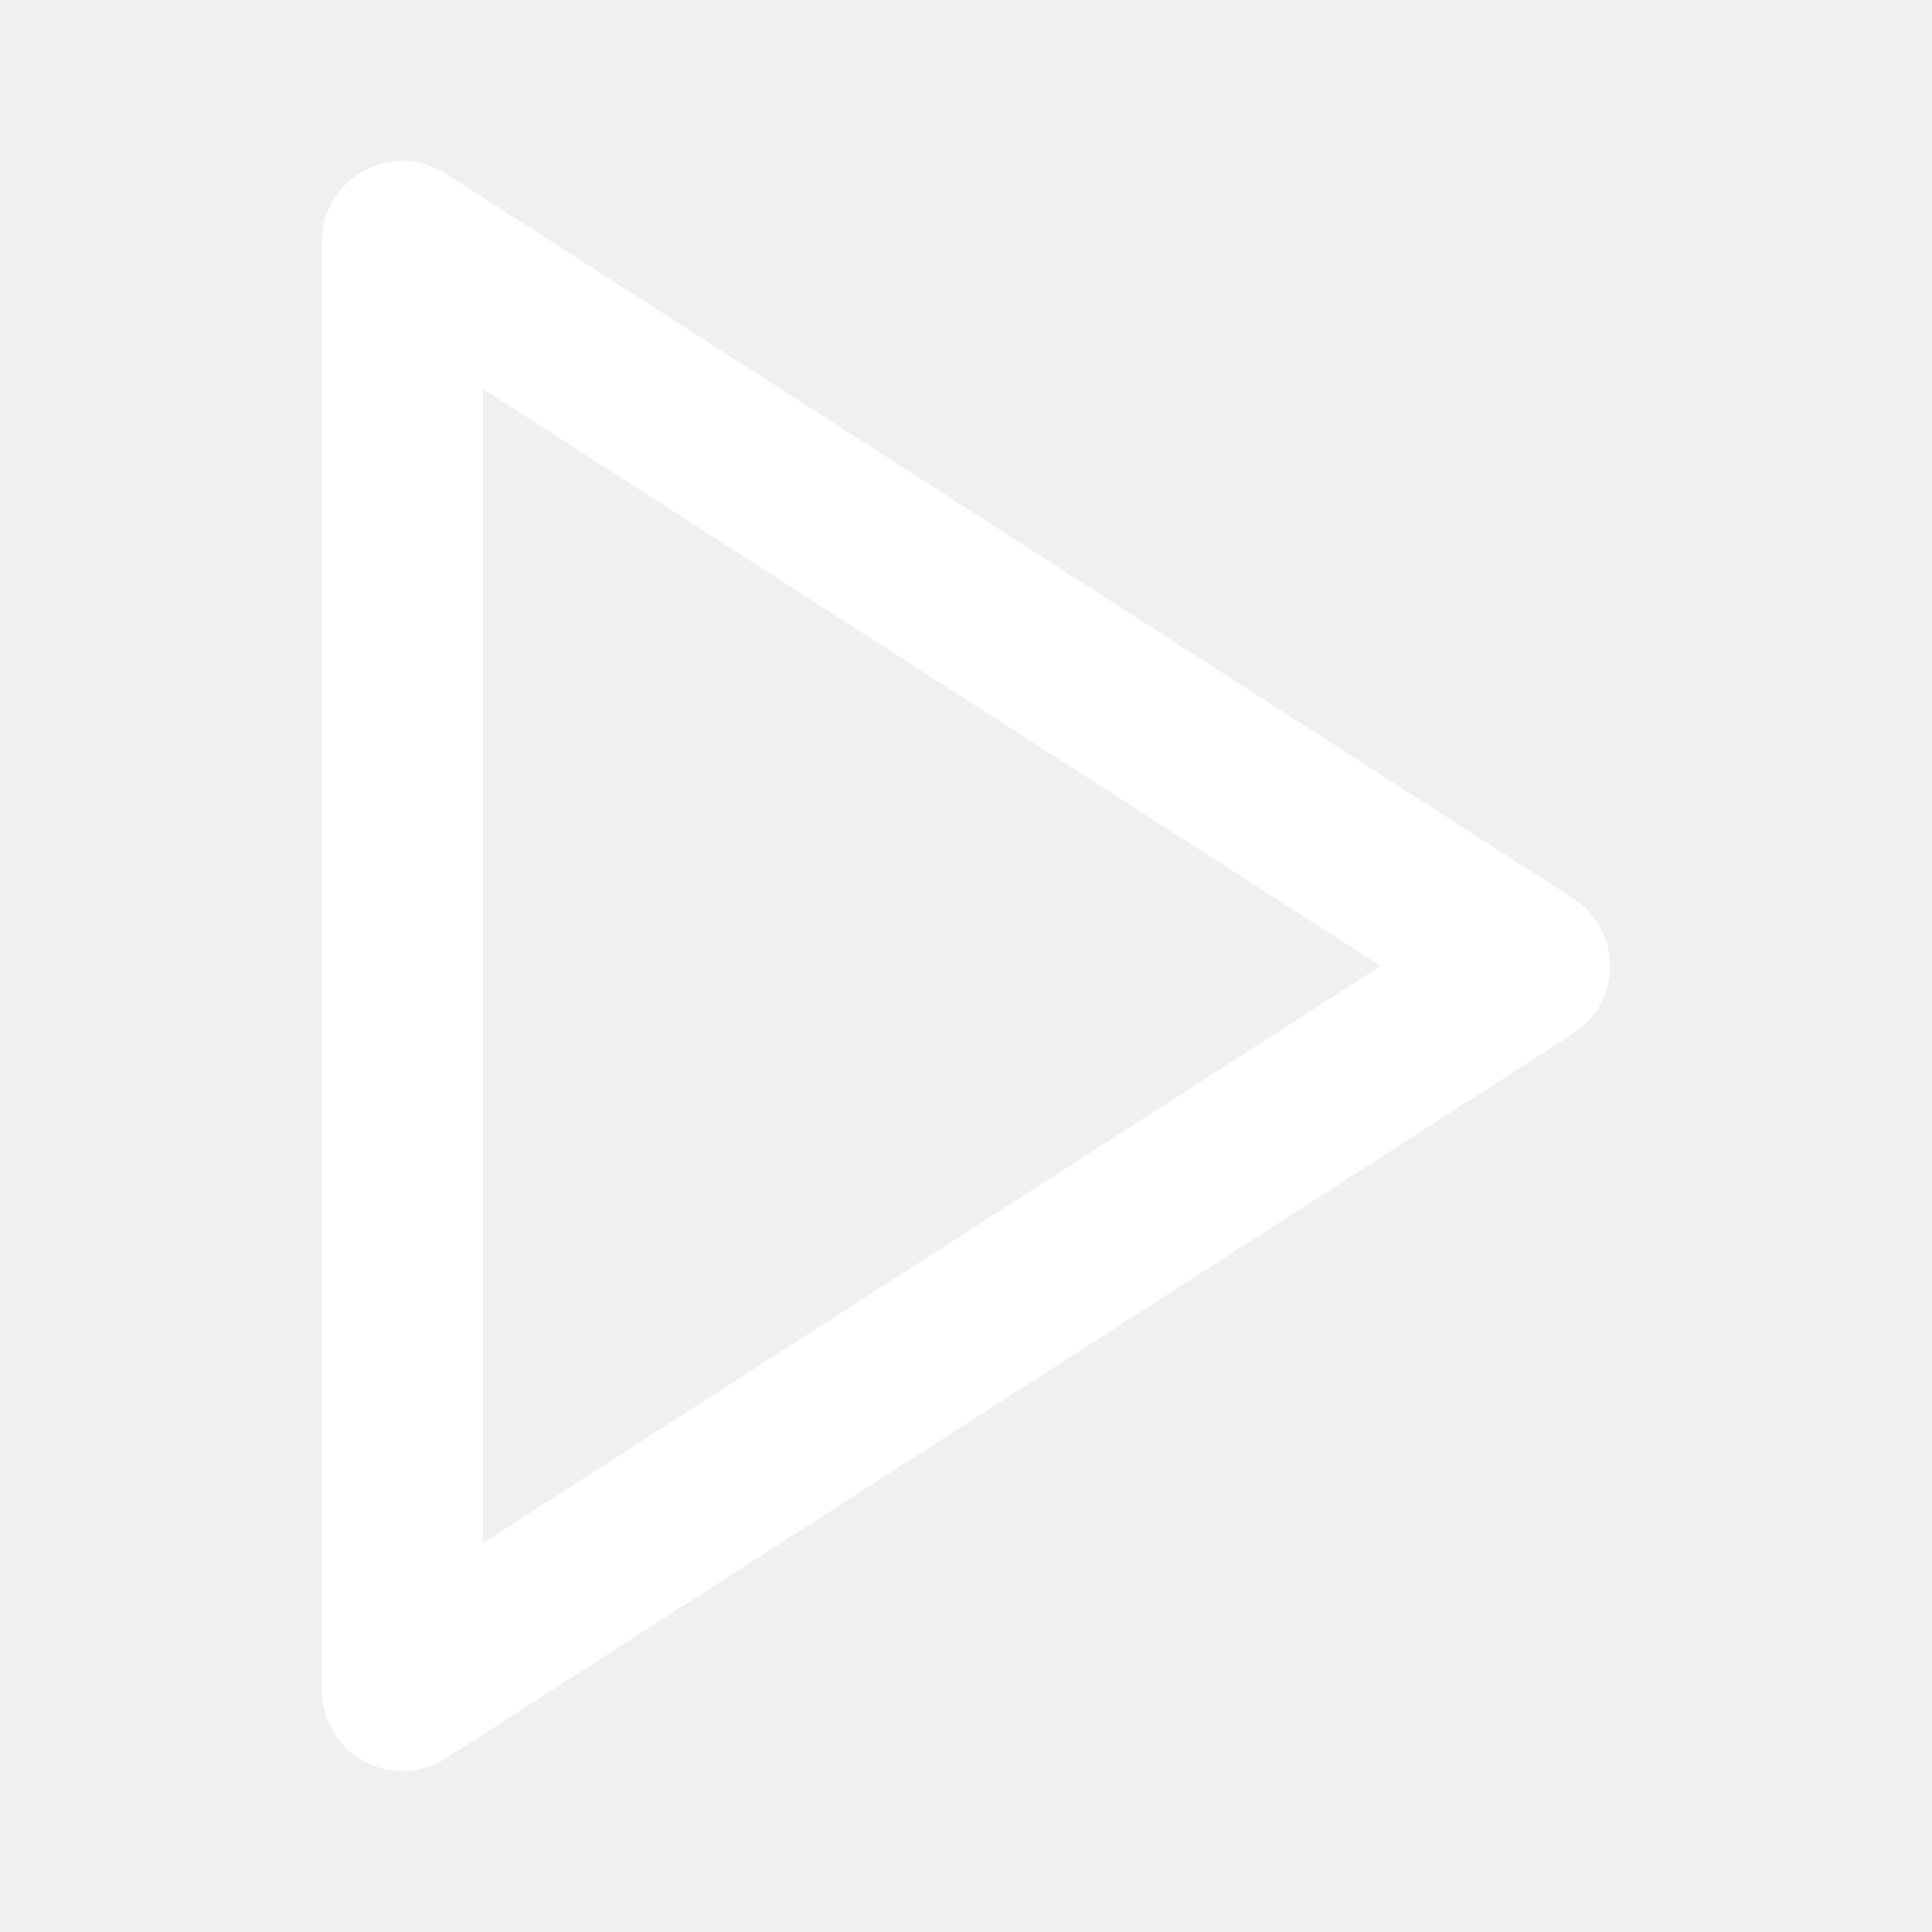
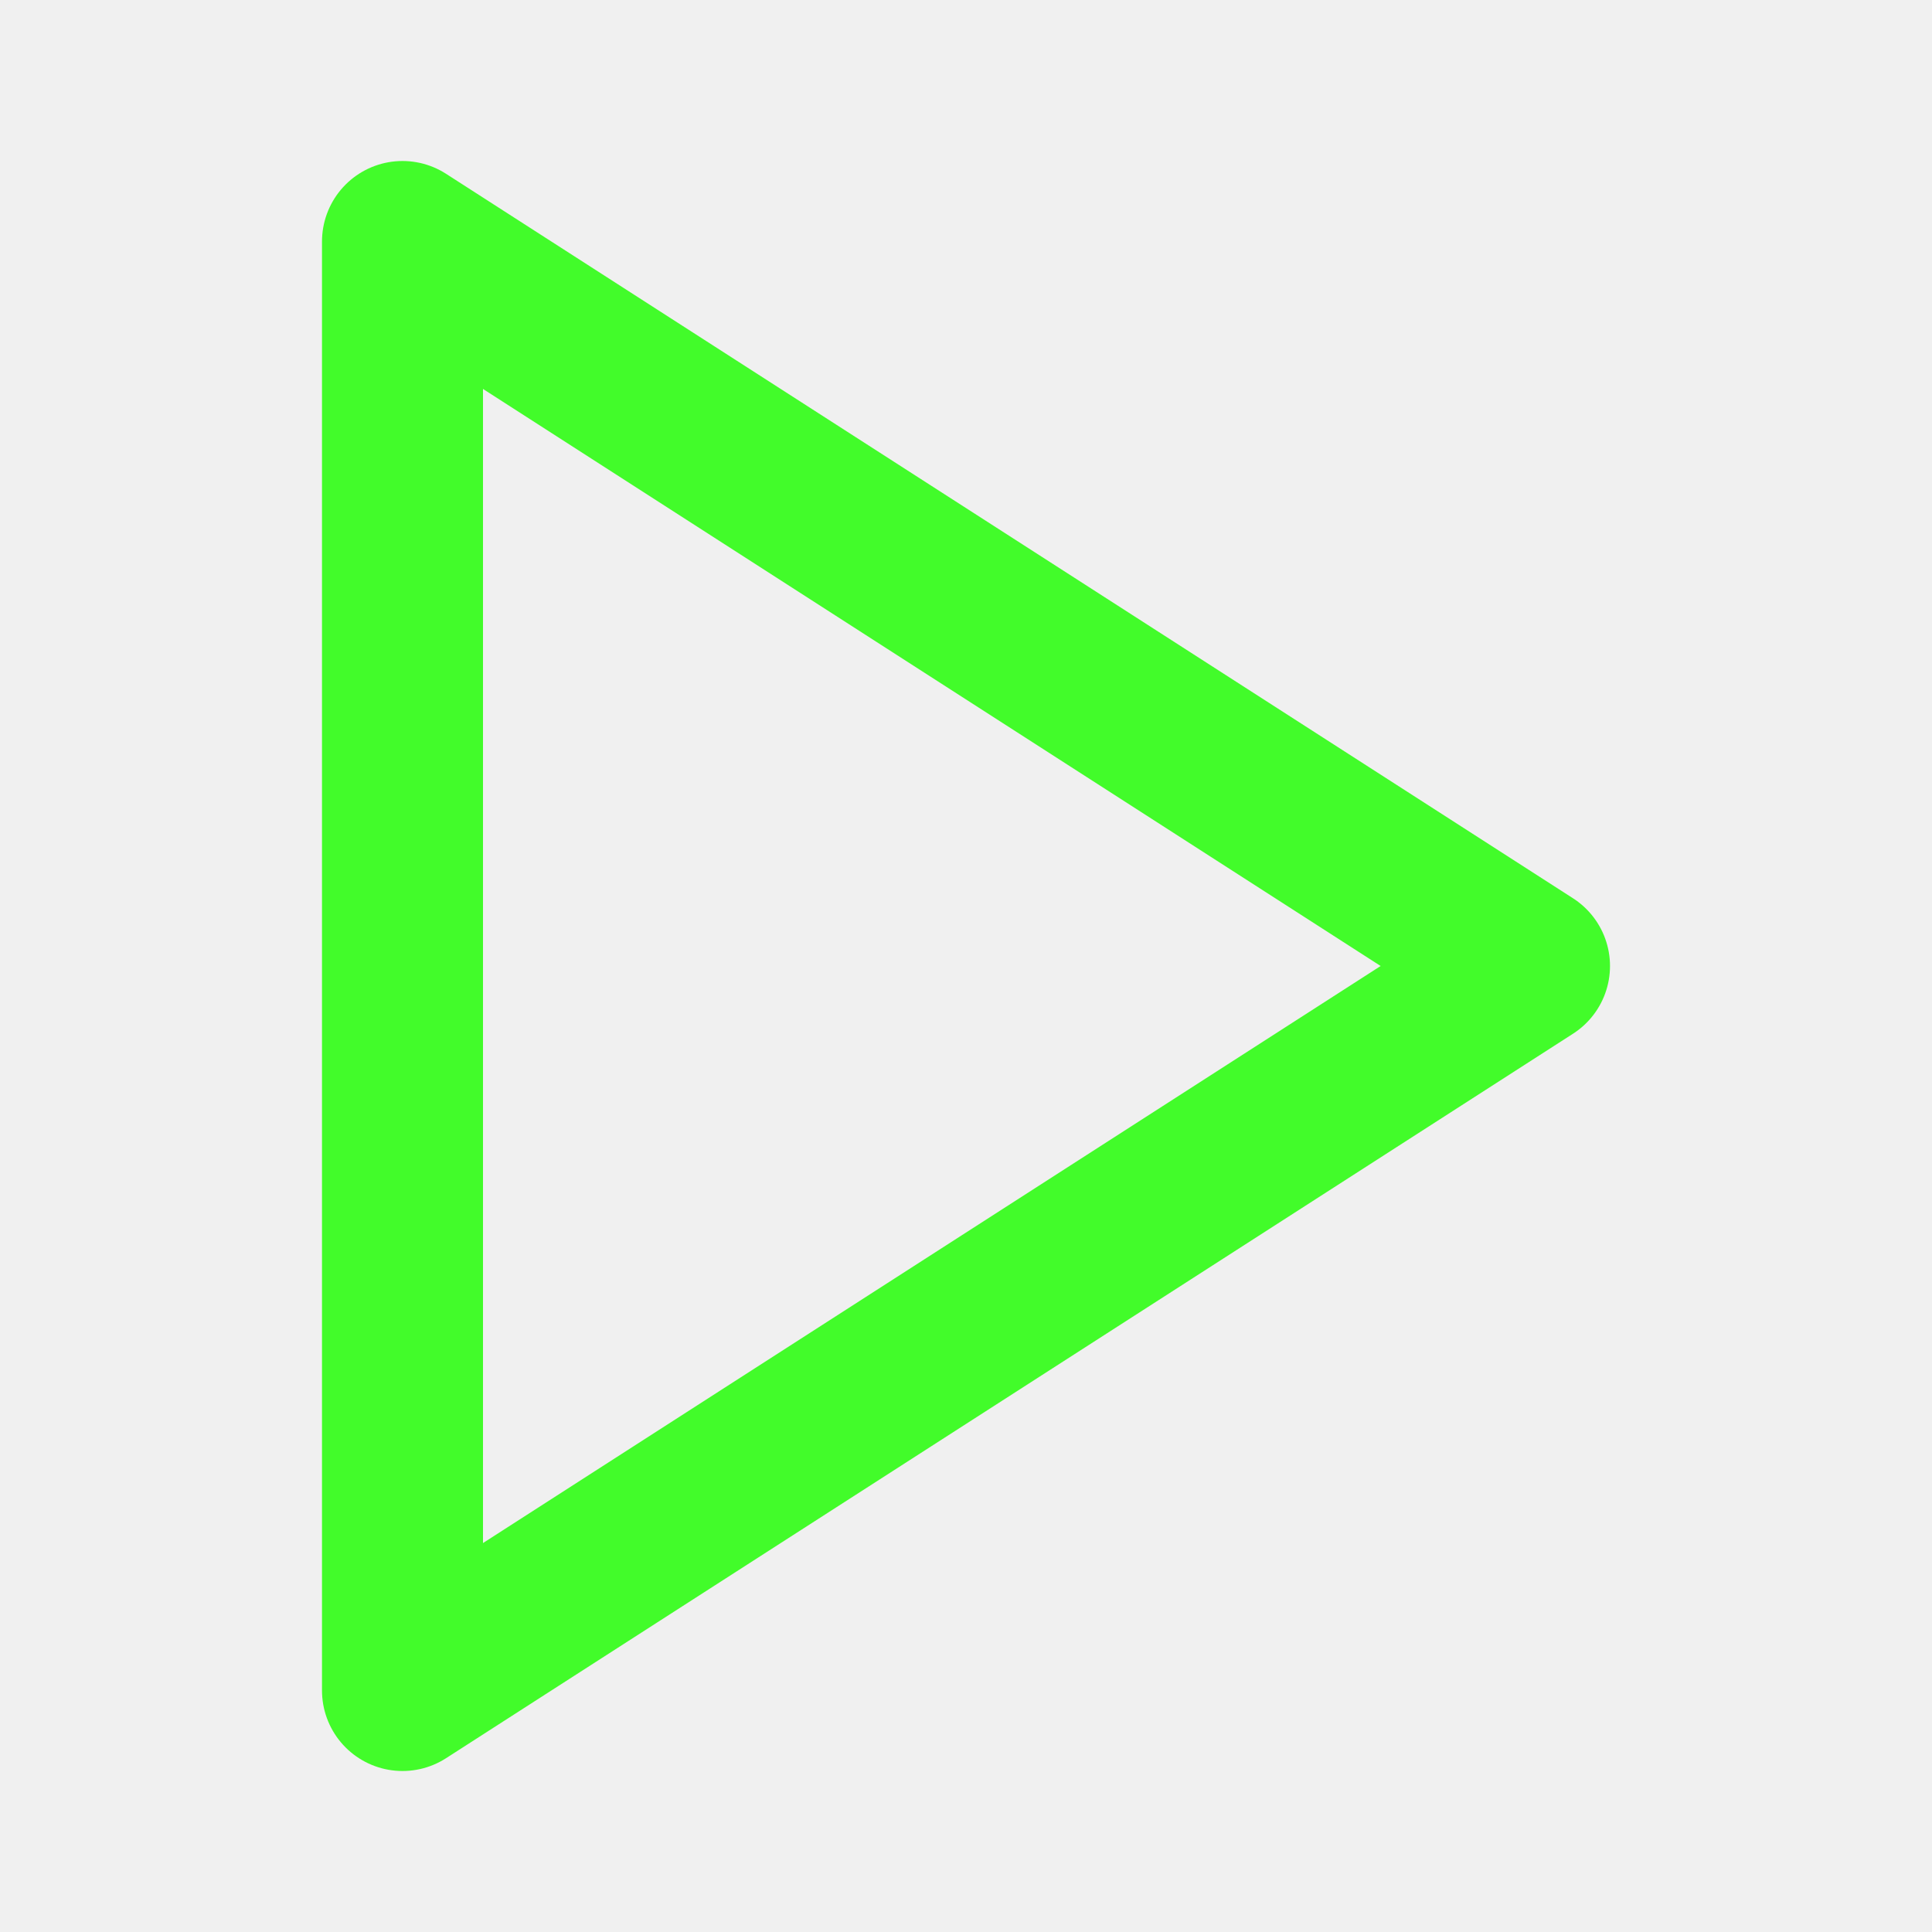
- <svg xmlns="http://www.w3.org/2000/svg" width="24" height="24" viewBox="0 0 24 24" fill="none" stroke="#ffffff" stroke-width="2" stroke-linecap="round" stroke-linejoin="round" class="lucide lucide-play">
+ <svg xmlns="http://www.w3.org/2000/svg" width="24" height="24" viewBox="0 0 24 24" fill="none" stroke="rgba(30, 255, 0, 0.822)" stroke-width="2" stroke-linecap="round" stroke-linejoin="round" class="lucide lucide-play">
  <polygon points="5 3 19 12 5 21 5 3" />
</svg>
